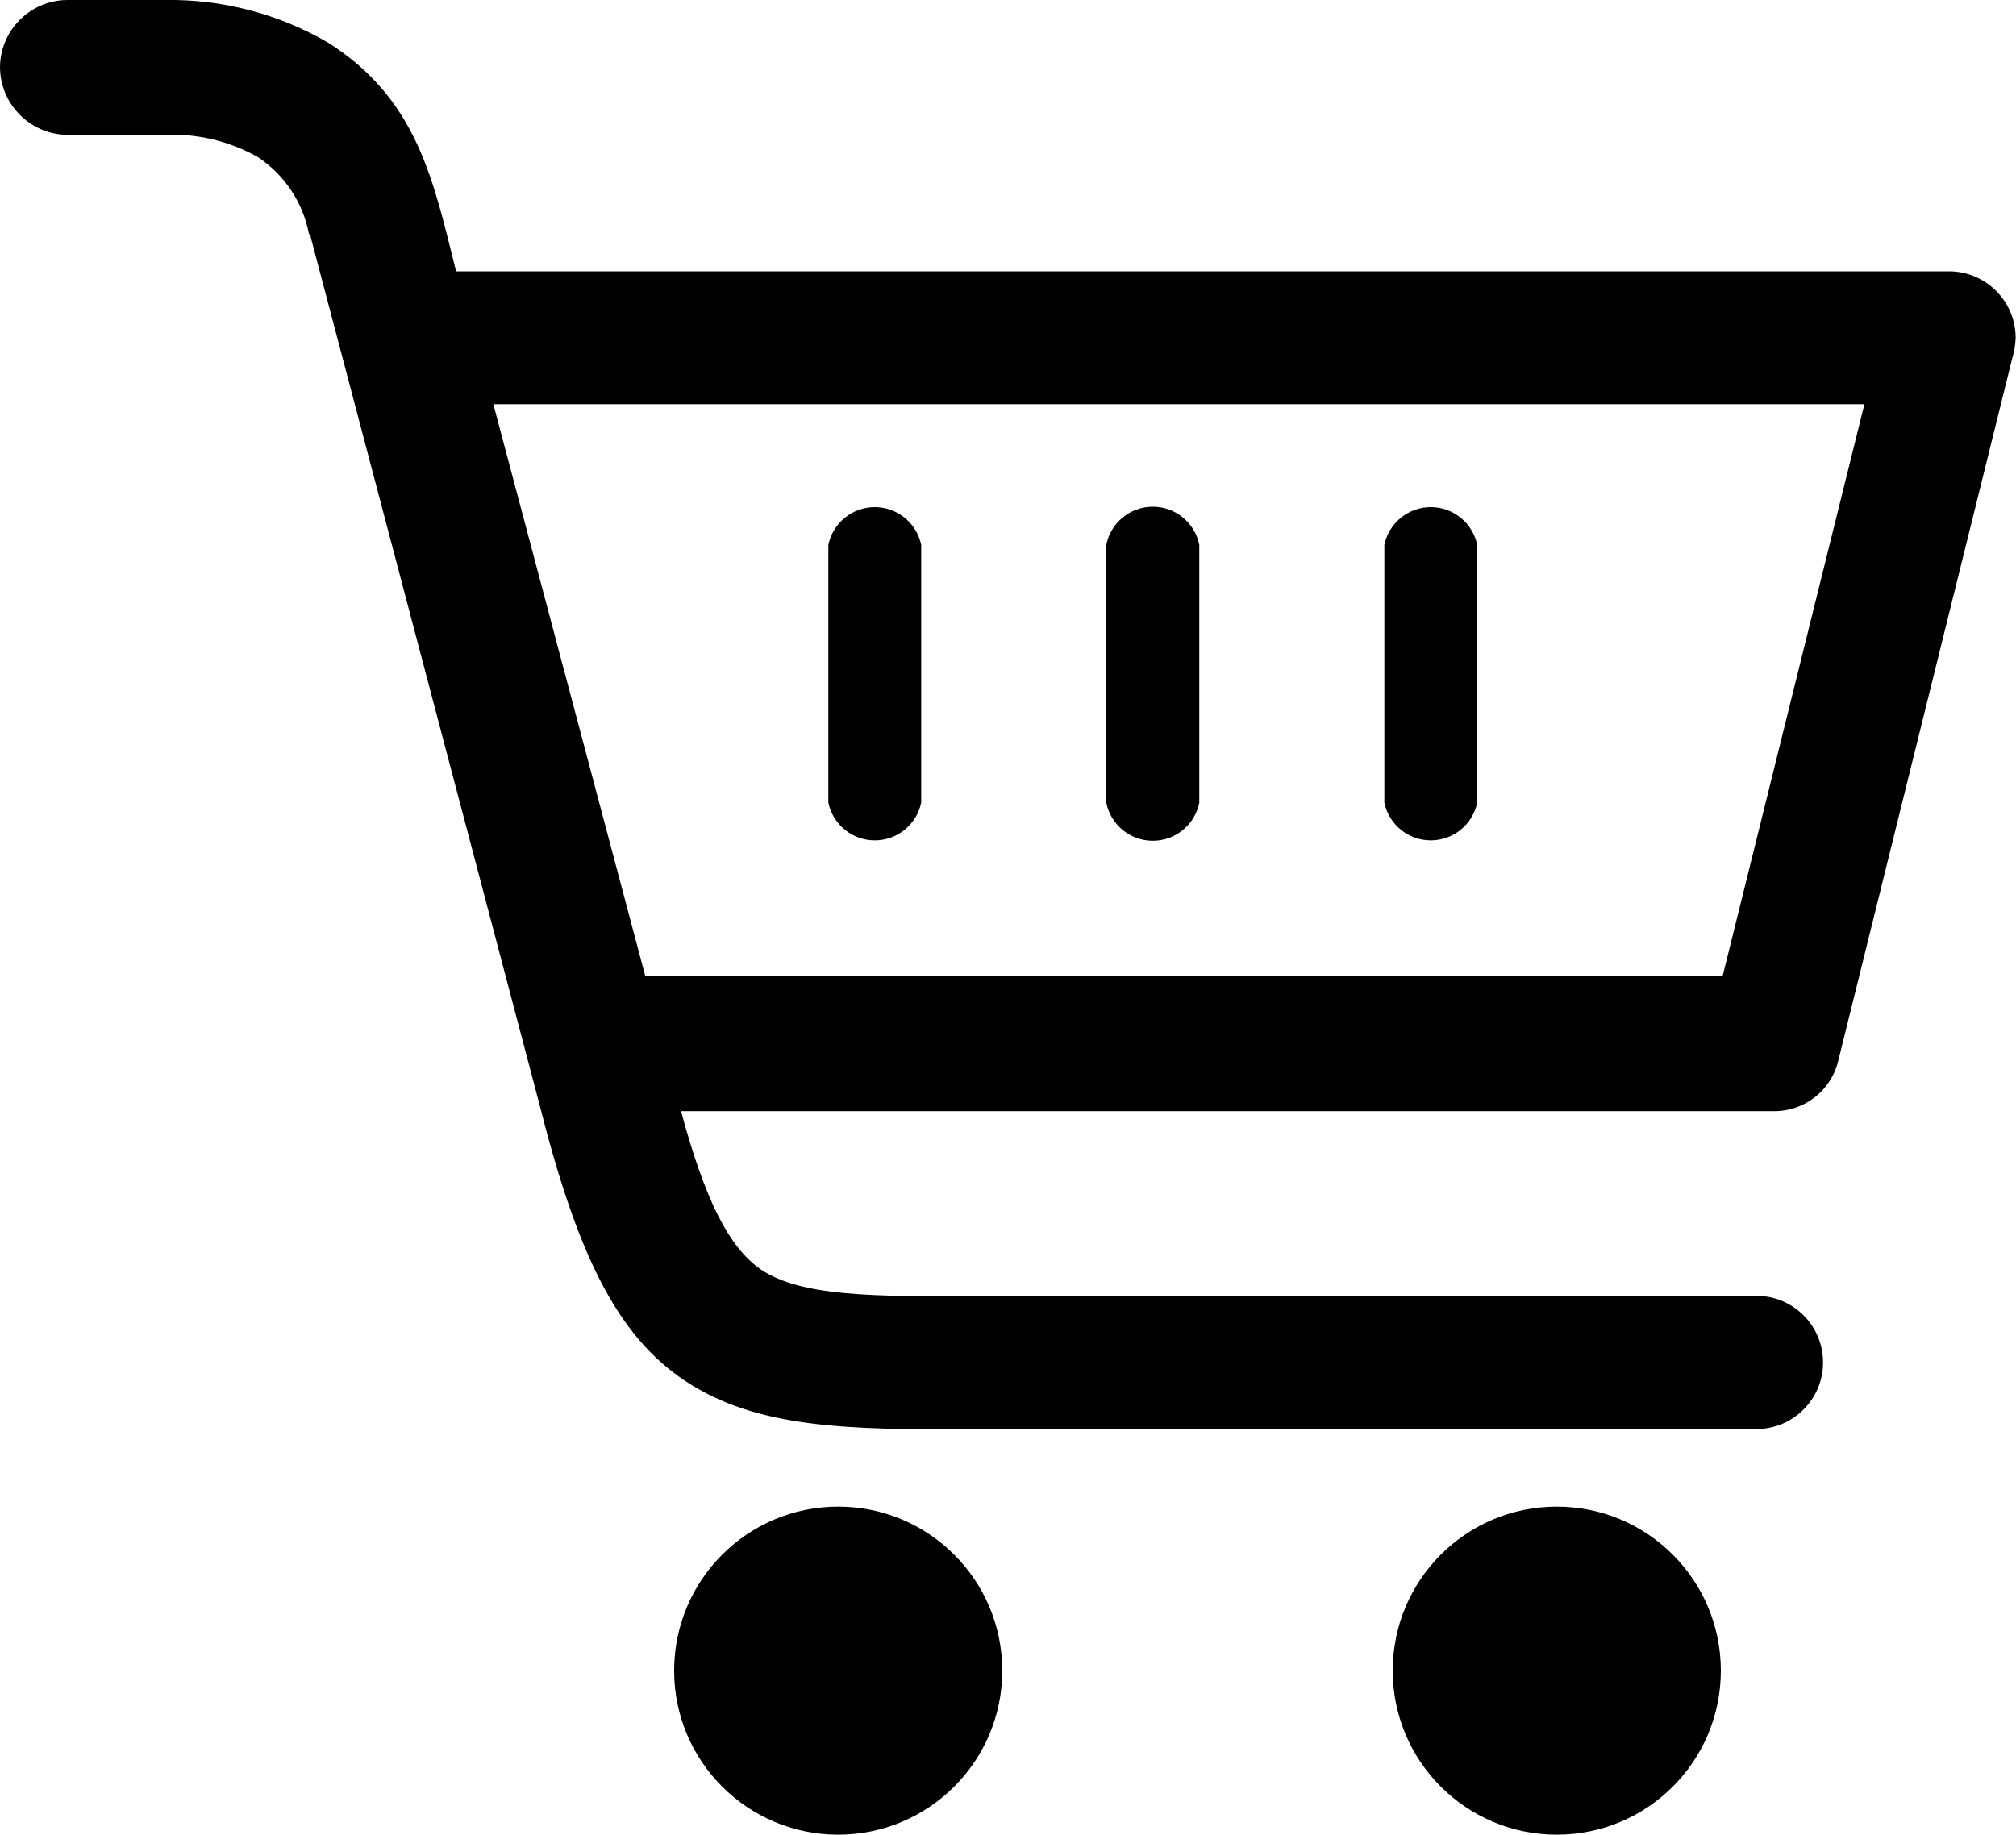
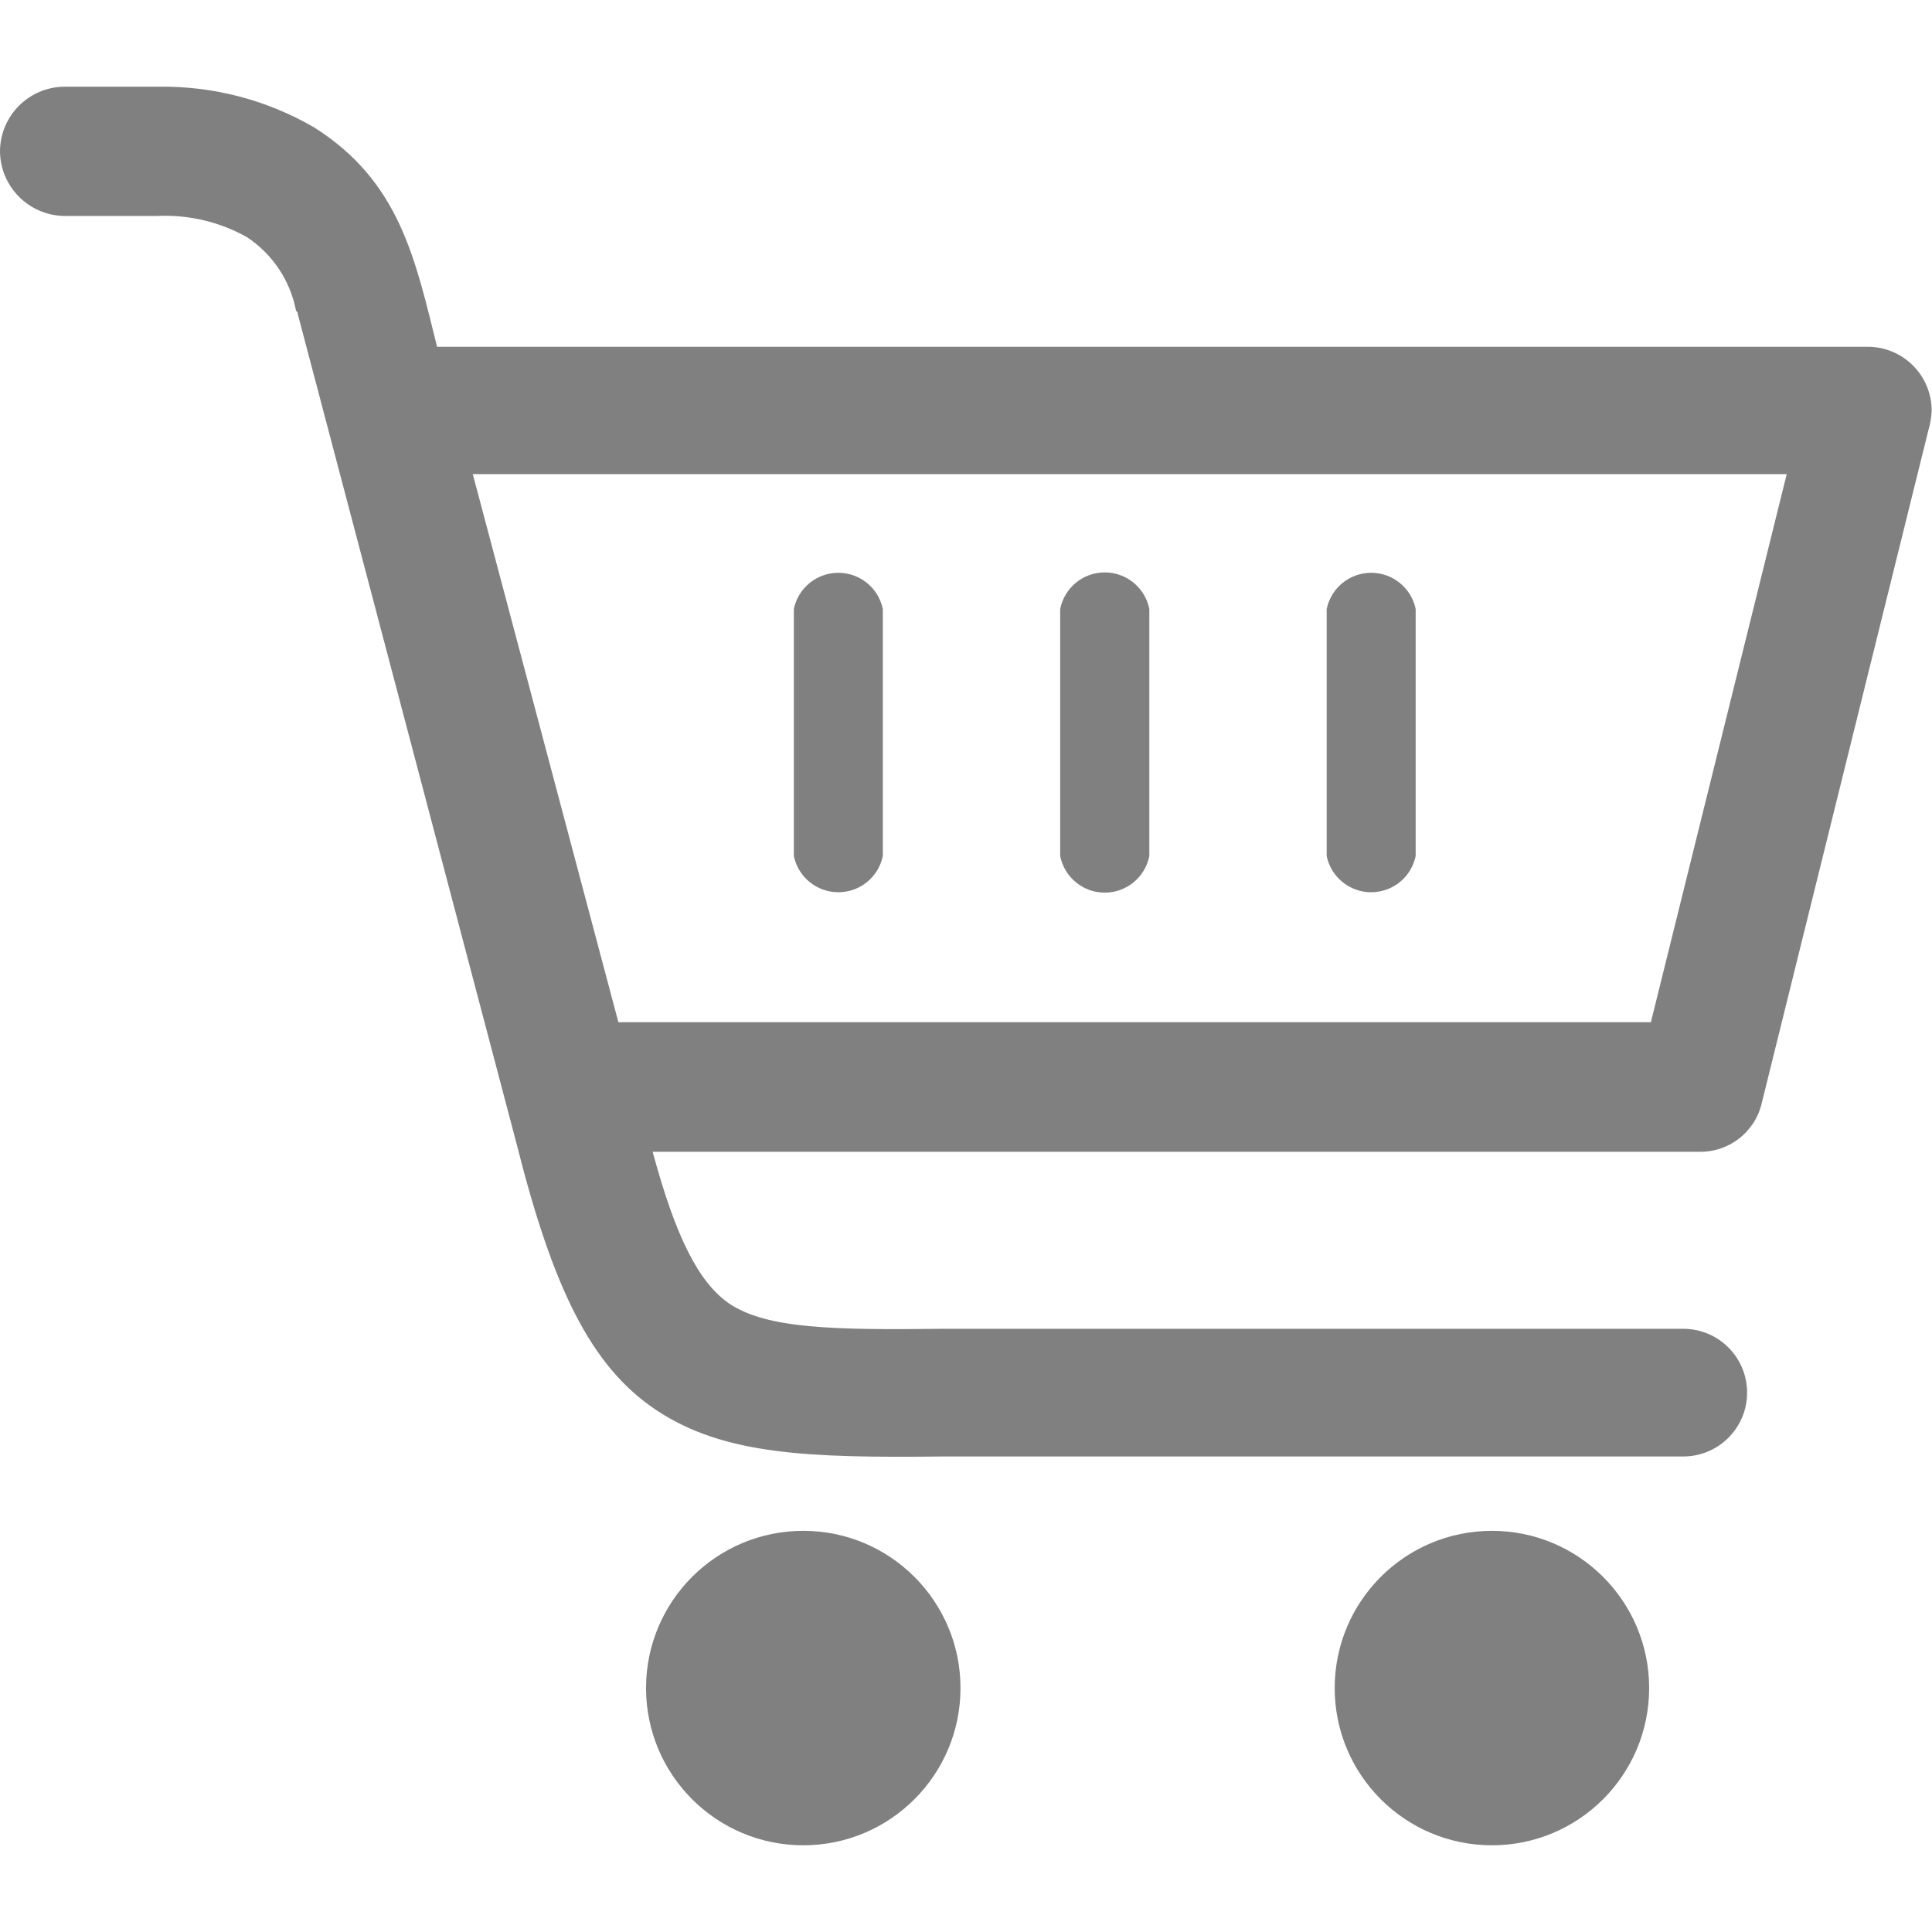
- <svg xmlns="http://www.w3.org/2000/svg" id="Layer_1" data-name="Layer 1" viewBox="0 0 122.88 111.85">
+ <svg xmlns="http://www.w3.org/2000/svg" id="Layer_1" data-name="Layer 1" width="24px" height="24px" fill="gray" viewBox="0 0 122.88 111.85">
  <path d="M4.06,8.22A4.15,4.15,0,0,1,0,4.06,4.13,4.13,0,0,1,4.06,0h6A19.12,19.12,0,0,1,20,2.6c5.44,3.45,6.41,8.38,7.8,13.94h91a4.07,4.07,0,0,1,4.06,4.06,5,5,0,0,1-.21,1.25L112.06,64.61a4,4,0,0,1-4,3.13H41.51c1.46,5.41,2.92,8.32,4.89,9.67C48.8,79,53,79.08,59.93,79h47.13a4.06,4.06,0,0,1,0,8.12H60c-8.63.1-13.94-.11-18.2-2.91s-6.66-7.91-8.95-17h0L18.94,14.46c0-.1,0-.1-.11-.21a7.26,7.26,0,0,0-3.12-4.68A10.65,10.65,0,0,0,10,8.22H4.06Zm80.32,25a2.89,2.89,0,0,1,5.66,0V48.93a2.89,2.89,0,0,1-5.66,0V33.24Zm-16.95,0a2.89,2.89,0,0,1,5.67,0V48.93a2.89,2.89,0,0,1-5.67,0V33.24Zm-16.94,0a2.89,2.89,0,0,1,5.66,0V48.93a2.89,2.89,0,0,1-5.66,0V33.24Zm41.72-8.58H30.07l9.26,34.86H105l8.64-34.86Zm2.68,67.21a10,10,0,1,1-10,10,10,10,0,0,1,10-10Zm-43.8,0a10,10,0,1,1-10,10,10,10,0,0,1,10-10Z" />
</svg>
